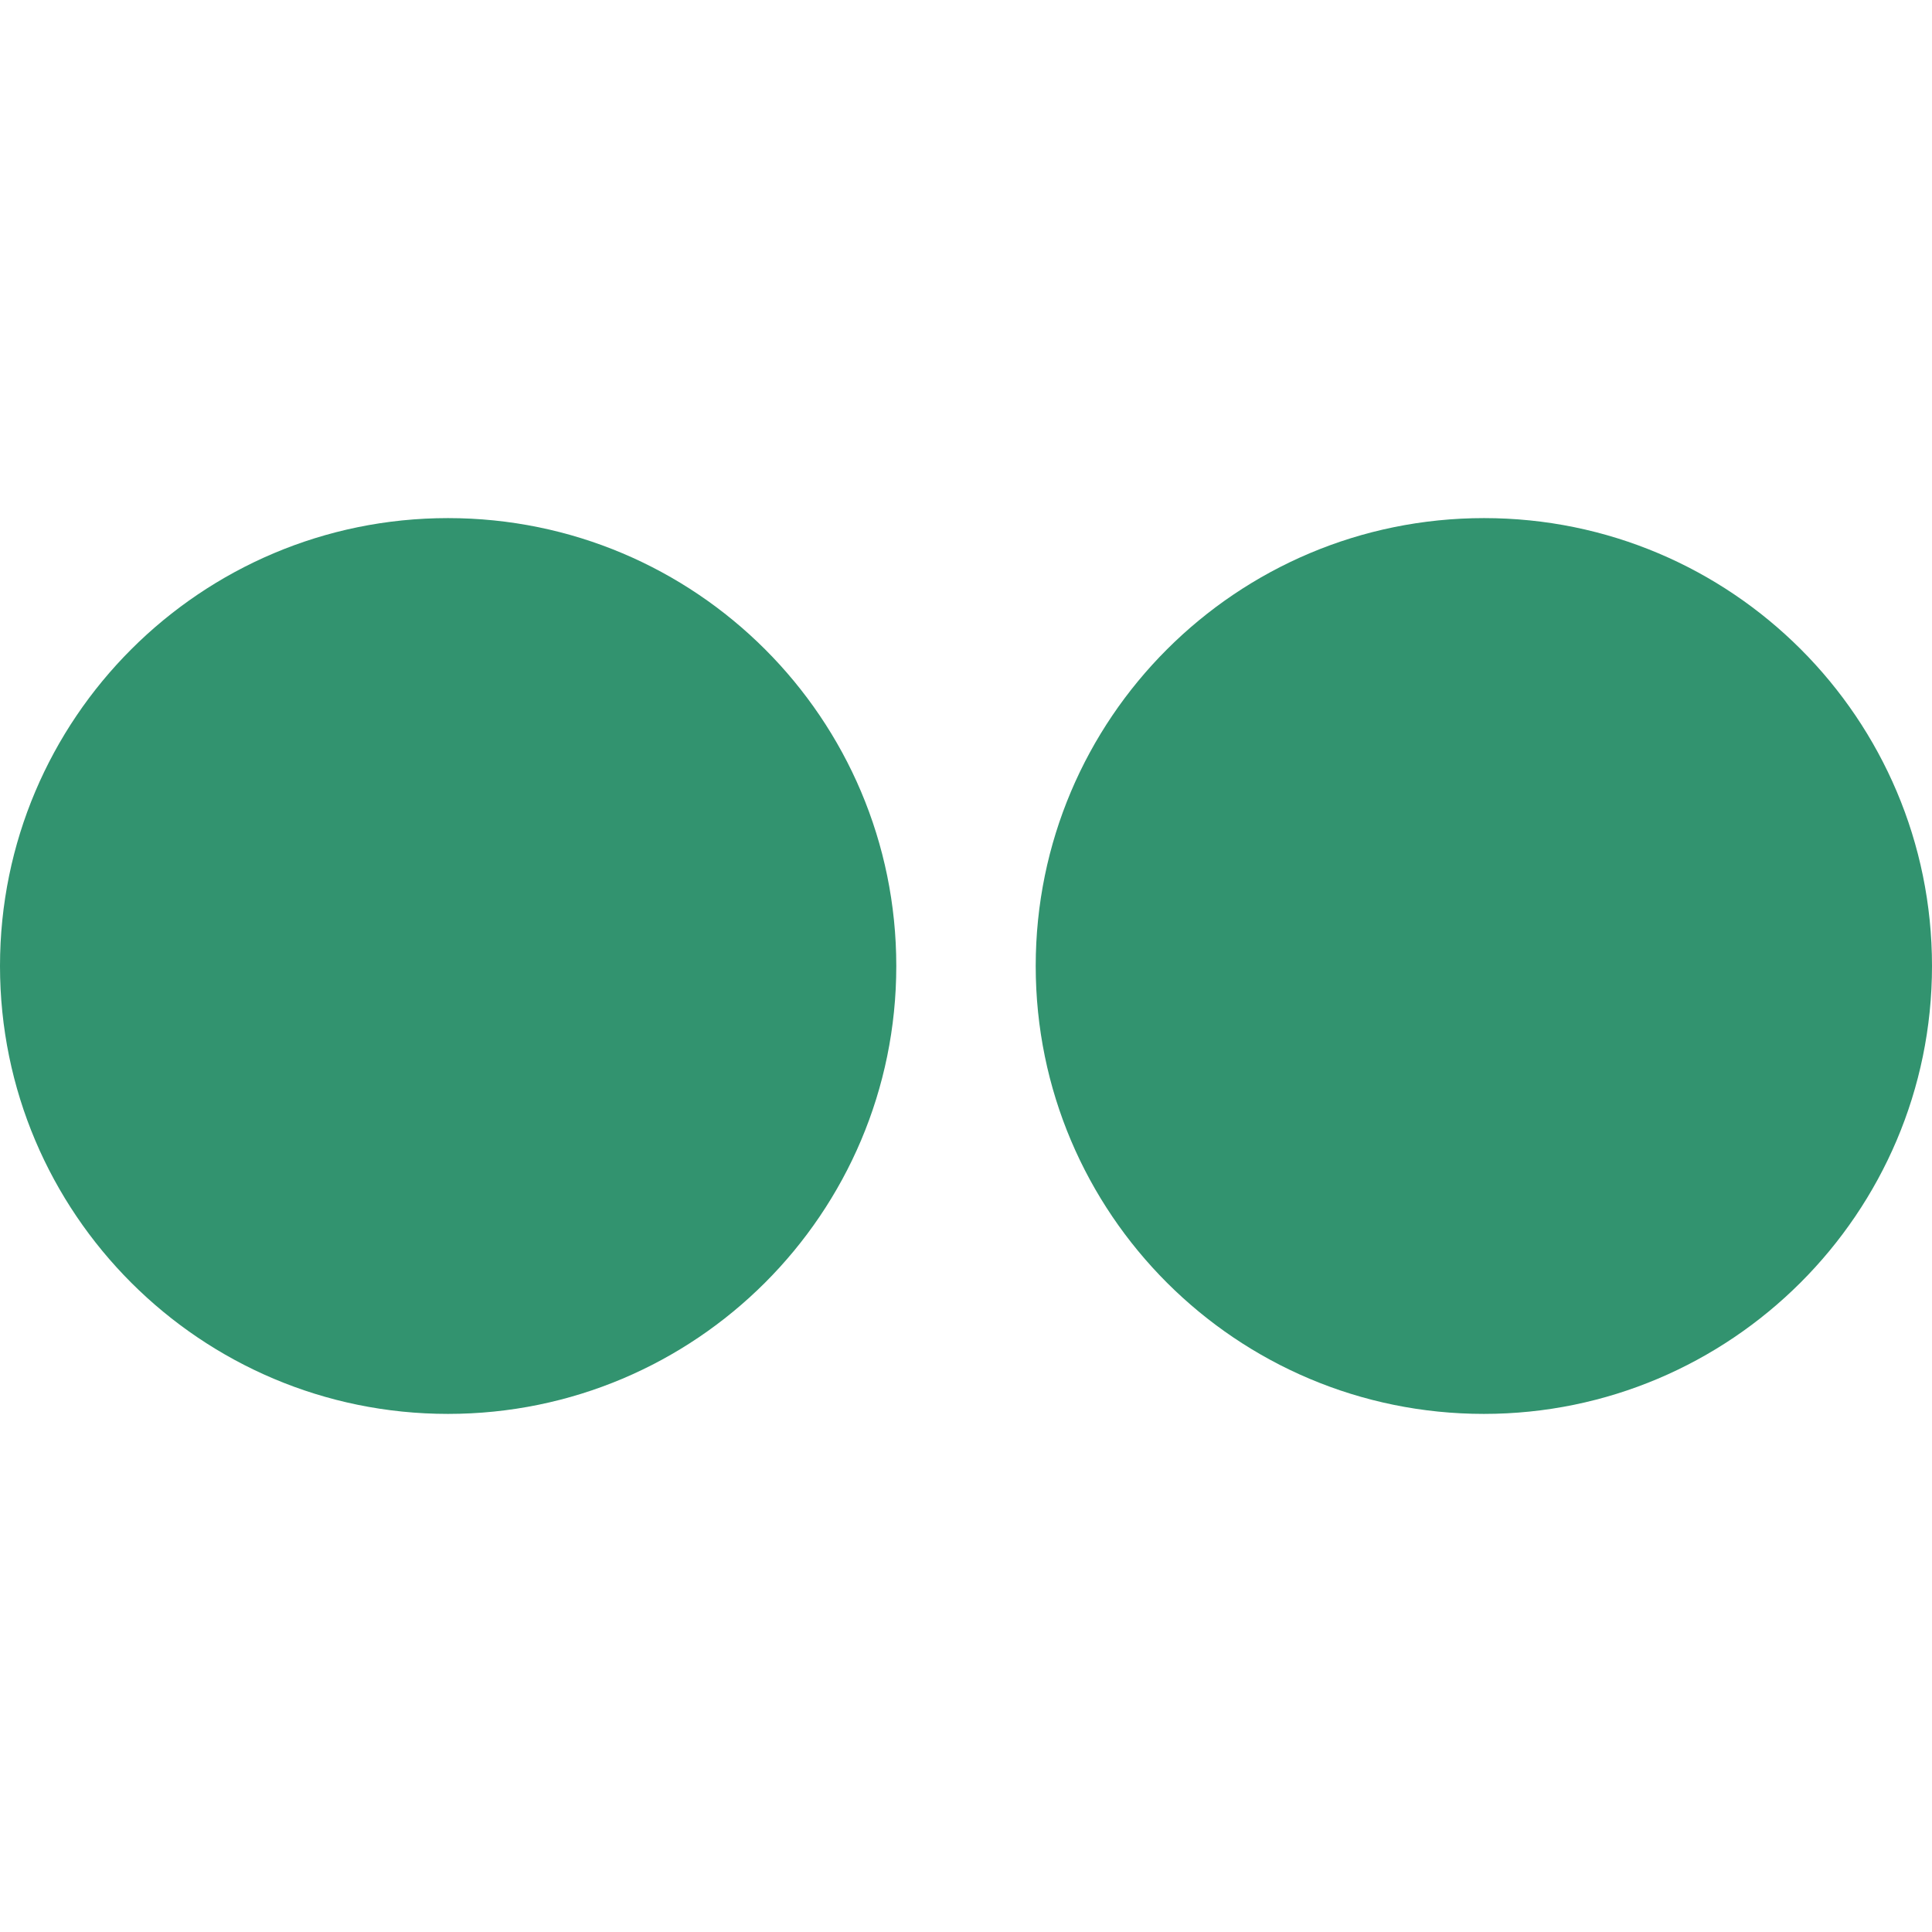
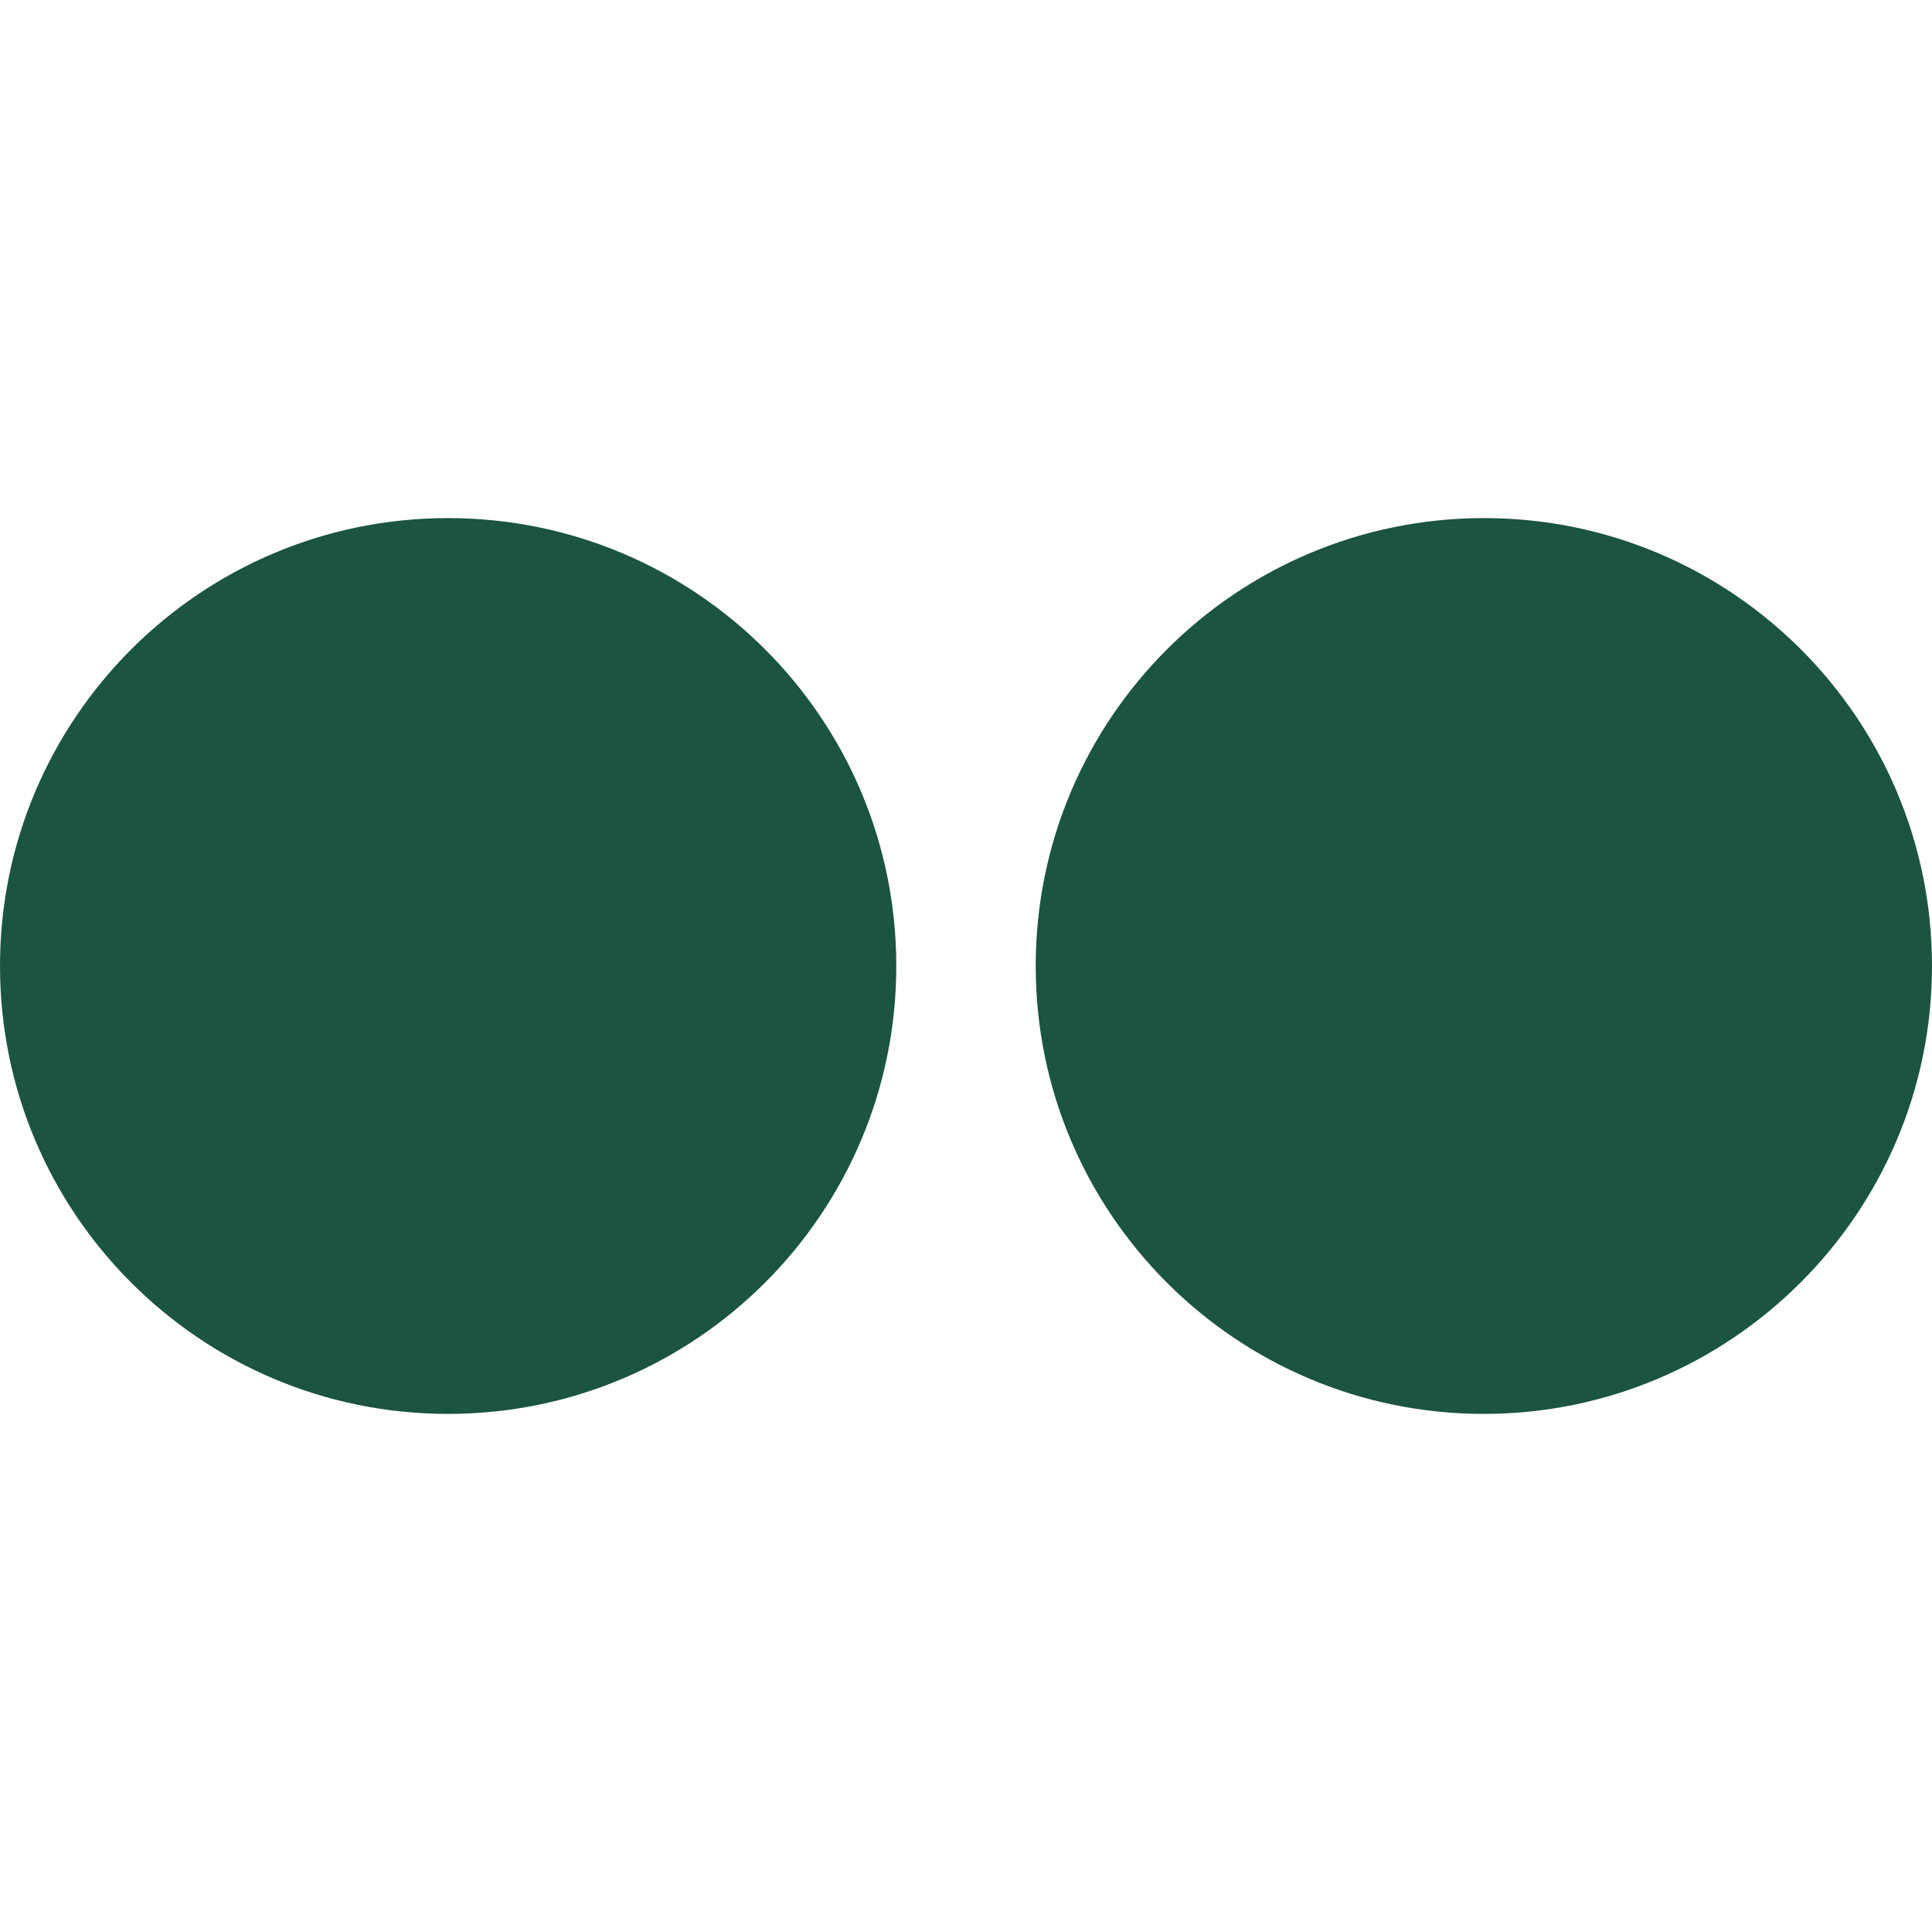
<svg xmlns="http://www.w3.org/2000/svg" role="img" viewBox="0 0 24 24">
-   <path fill="#32936f" d="M0 12c0 3.074 2.494 5.564 5.565 5.564 3.075 0 5.569-2.49 5.569-5.564S8.641 6.436 5.565 6.436C2.495 6.436 0 8.926 0 12zm12.866 0c0 3.074 2.493 5.564 5.567 5.564C21.496 17.564 24 15.074 24 12s-2.492-5.564-5.564-5.564c-3.075 0-5.57 2.49-5.57 5.564z" />
+   <path fill="#1b543f" d="M0 12c0 3.074 2.494 5.564 5.565 5.564 3.075 0 5.569-2.49 5.569-5.564S8.641 6.436 5.565 6.436C2.495 6.436 0 8.926 0 12zm12.866 0c0 3.074 2.493 5.564 5.567 5.564C21.496 17.564 24 15.074 24 12s-2.492-5.564-5.564-5.564c-3.075 0-5.57 2.49-5.57 5.564z" />
</svg>
